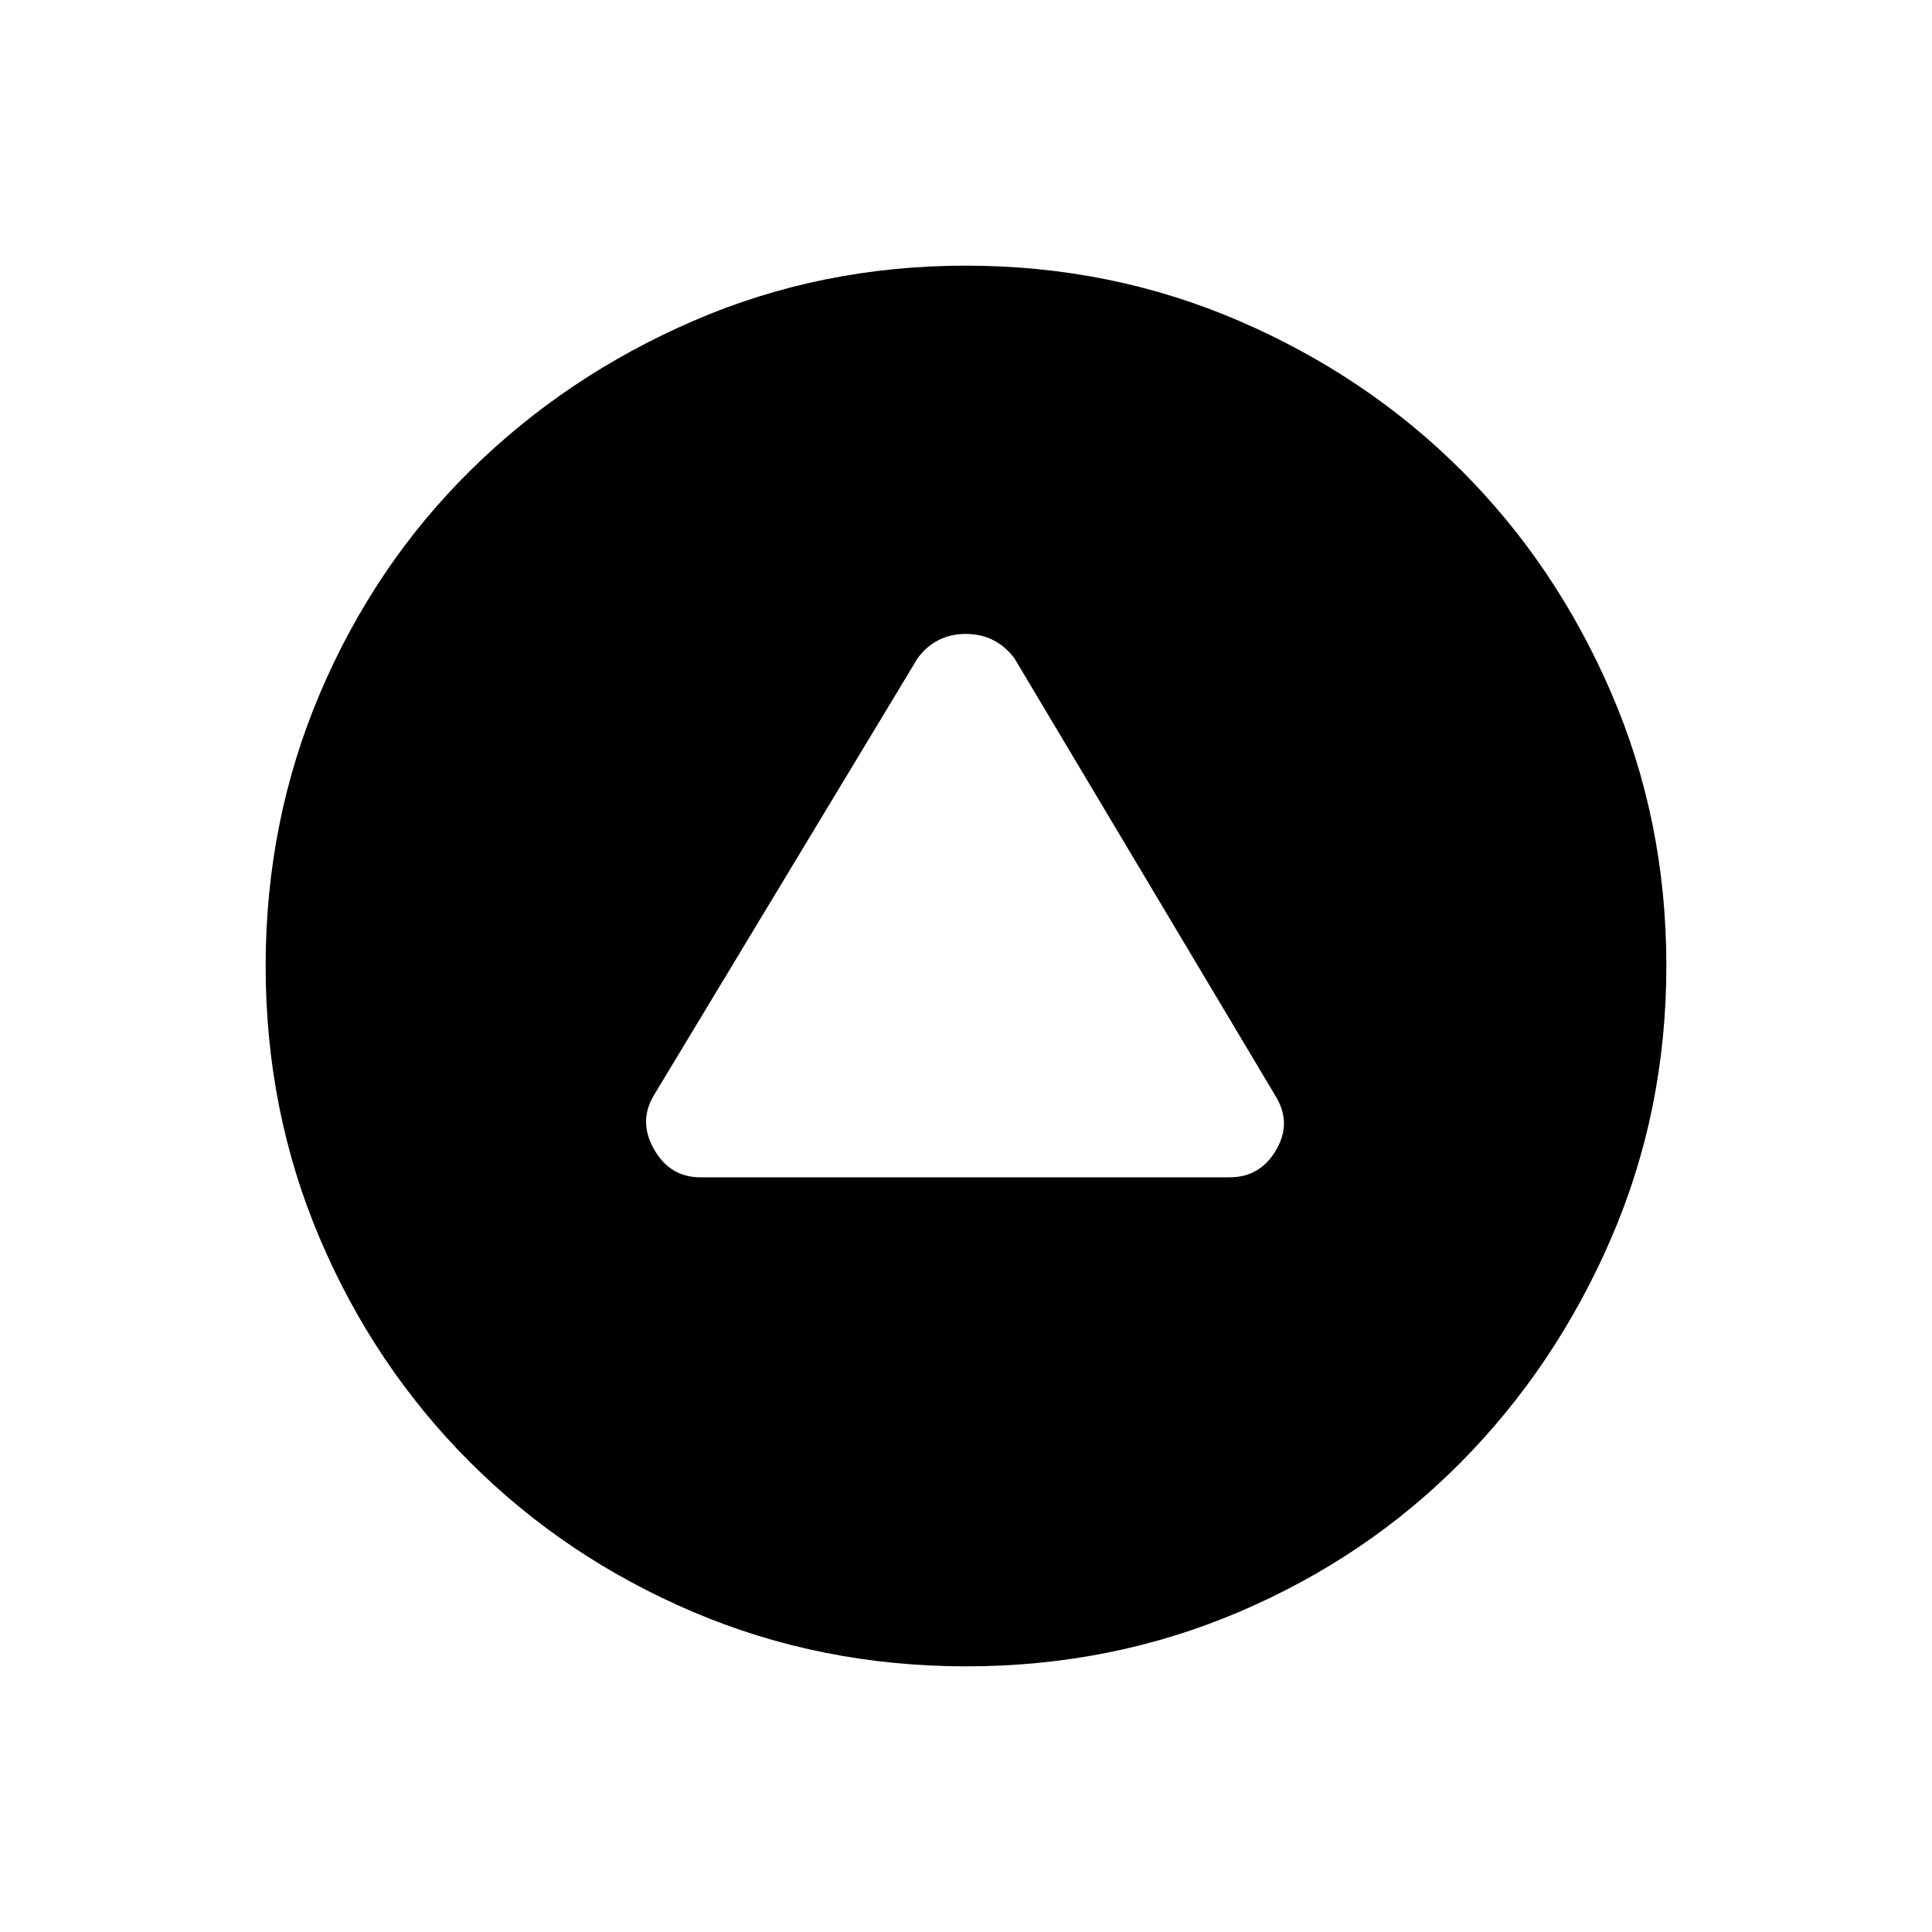
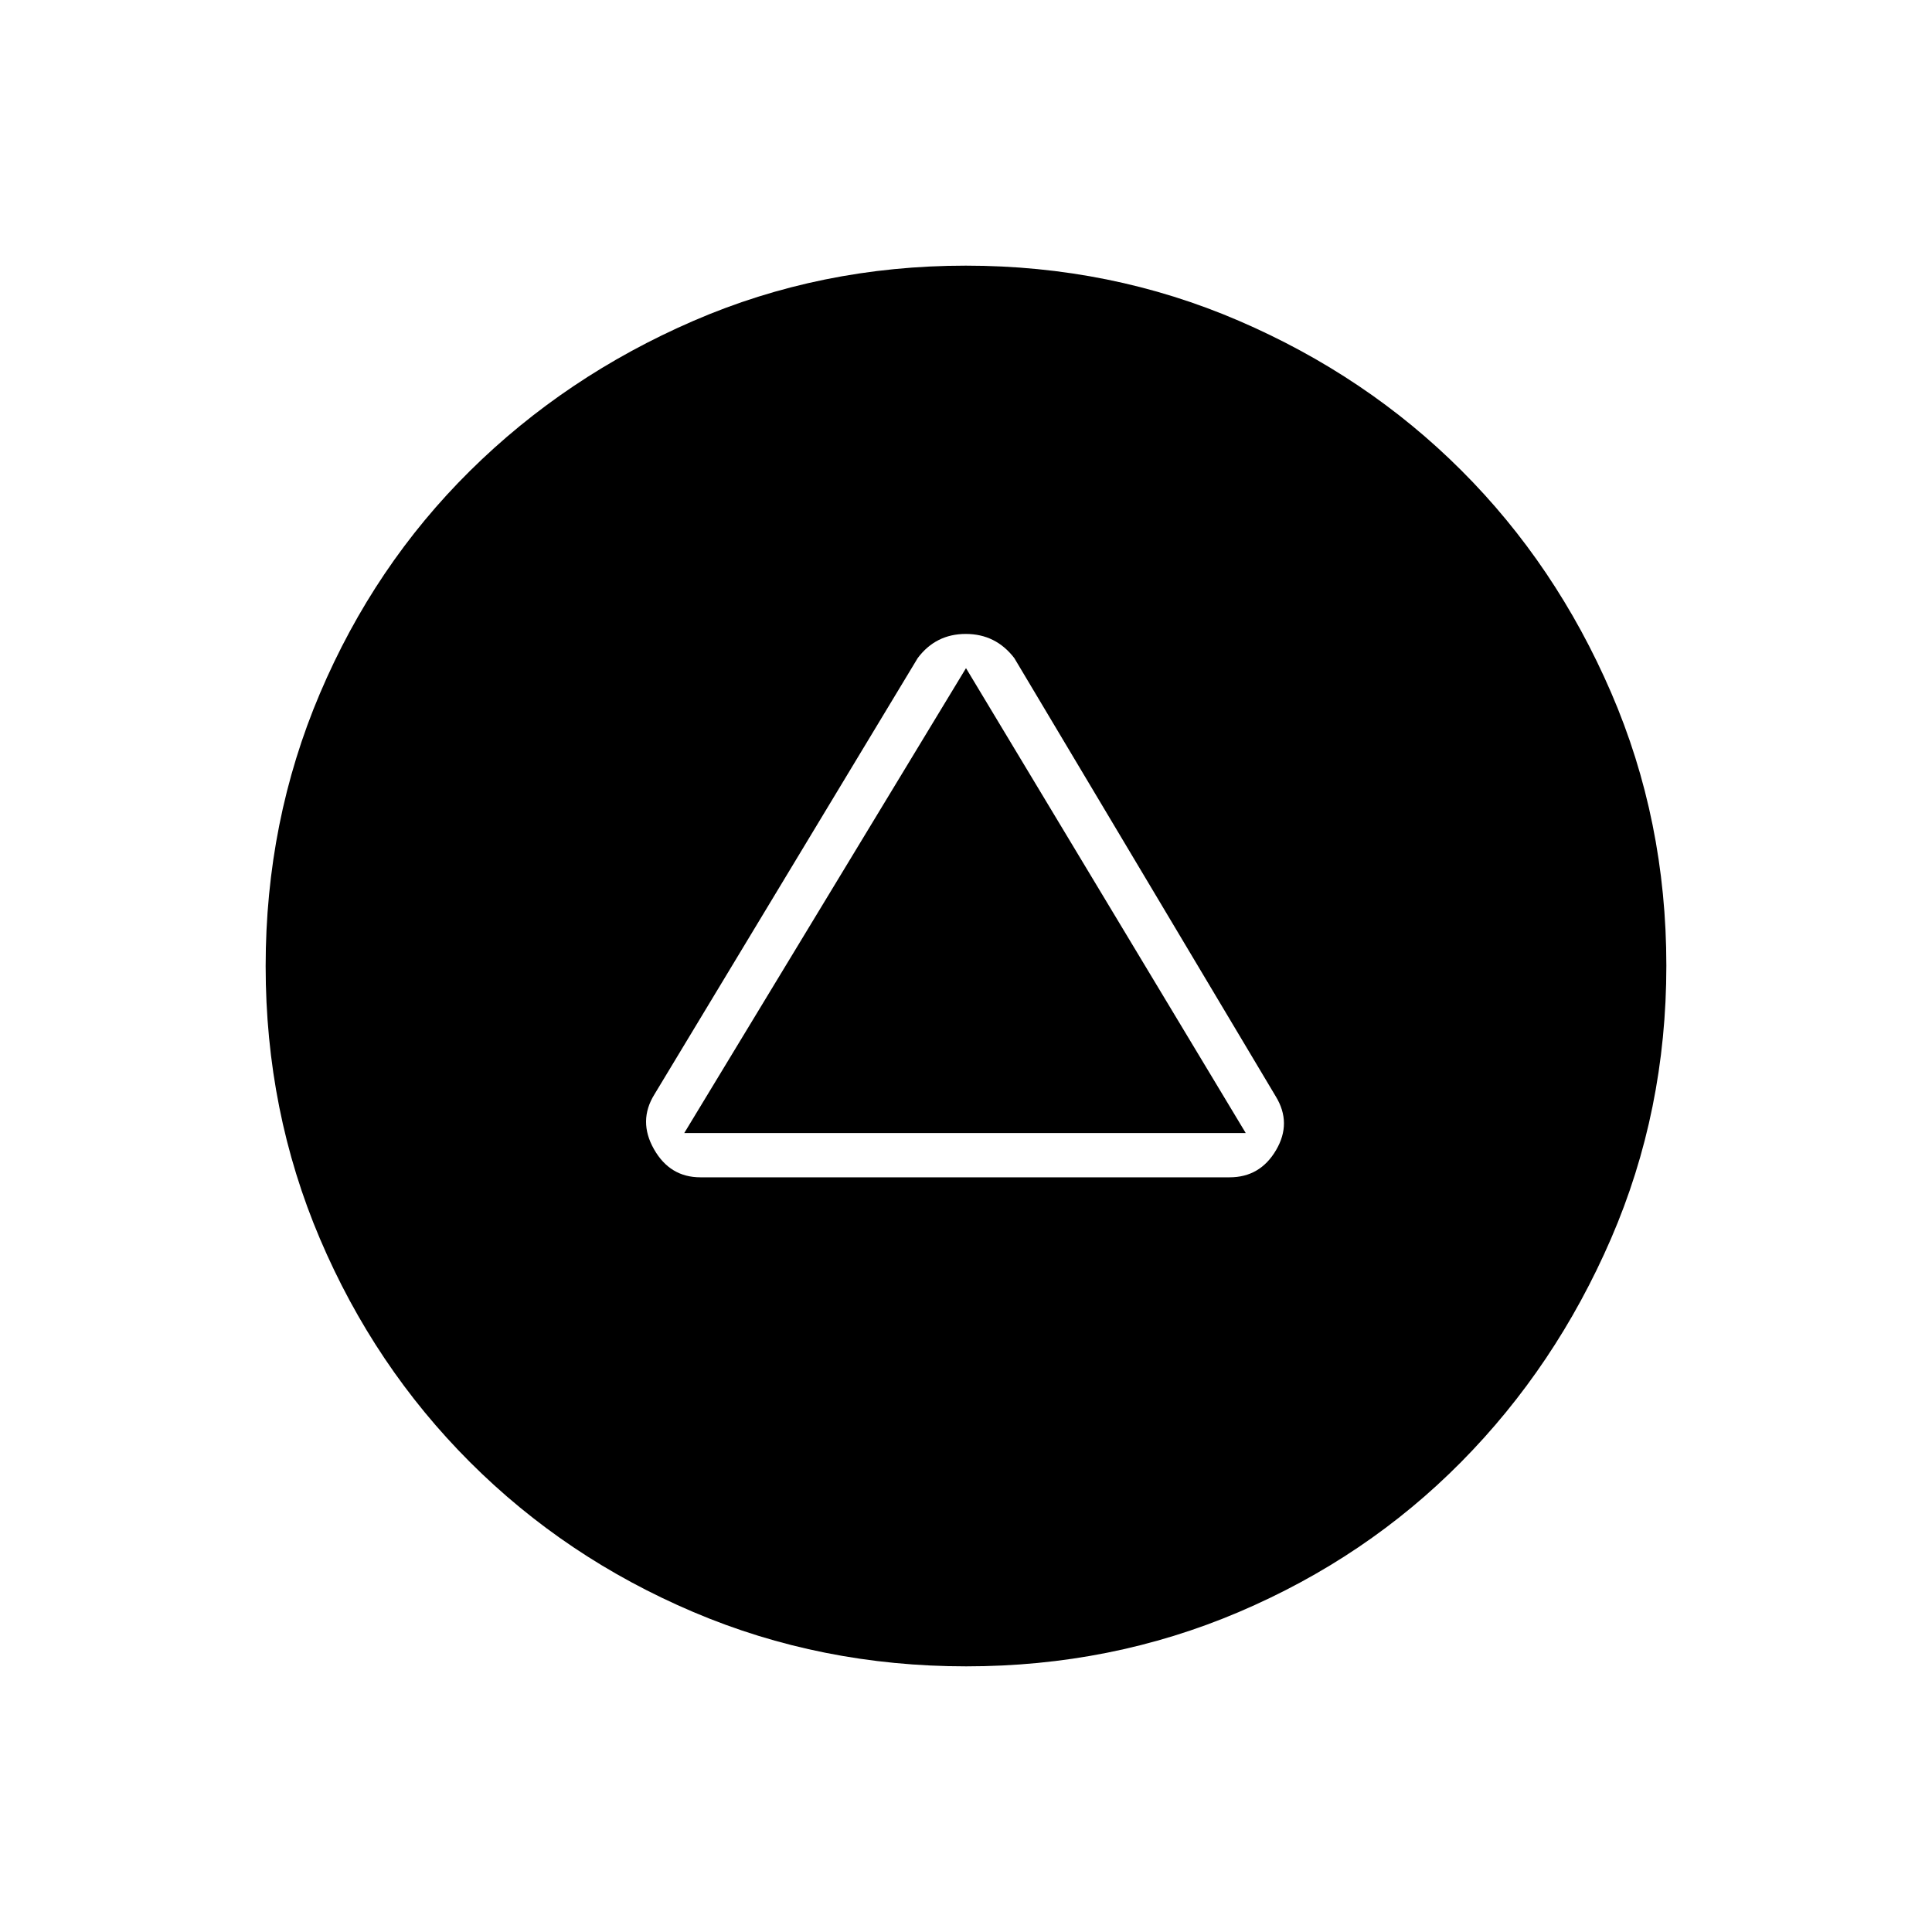
<svg xmlns="http://www.w3.org/2000/svg" viewBox="0 -960 960 960">
-   <path d="M348-375h263q15.13 0 23.06-13.5 7.94-13.5-.16-26.73L504-633q-9.21-12-24.11-12Q465-645 456-633L325.16-416.17Q317-403 324.94-389q7.93 14 23.06 14Zm-3.5 216q-63.5-27-111-74.5T159-344.41q-27-63.4-27-135.5 0-72.09 27-135.59T233.5-726q47.5-47 110.91-74.5 63.4-27.5 135.5-27.5 72.09 0 135.65 27.39t110.57 74.35q47.02 46.96 74.44 110.43Q828-552.35 828-480.17q0 72.17-27.5 135.67Q773-281 726-233.5T615.59-159q-63.4 27-135.5 27-72.09 0-135.59-27Z" />
+   <path d="M344.5-159q-63.5-27-111-74.5T159-344.41q-27-63.4-27-135.5 0-72.09 27-135.59T233.5-726q47.5-47 110.91-74.5 63.4-27.5 135.5-27.5 72.09 0 135.65 27.39t110.57 74.35q47.02 46.96 74.44 110.43Q828-552.35 828-480.17q0 72.17-27.5 135.67Q773-281 726-233.5T615.59-159q-63.4 27-135.5 27-72.09 0-135.59-27Zm3.5-216h263q15.13 0 23.06-13.5 7.94-13.5-.16-26.73L504-633q-9.21-12-24.11-12Q465-645 456-633L325.16-416.17Q317-403 324.94-389q7.93 14 23.06 14Zm-8-22 140-231 139 231H340Z" />
</svg>
